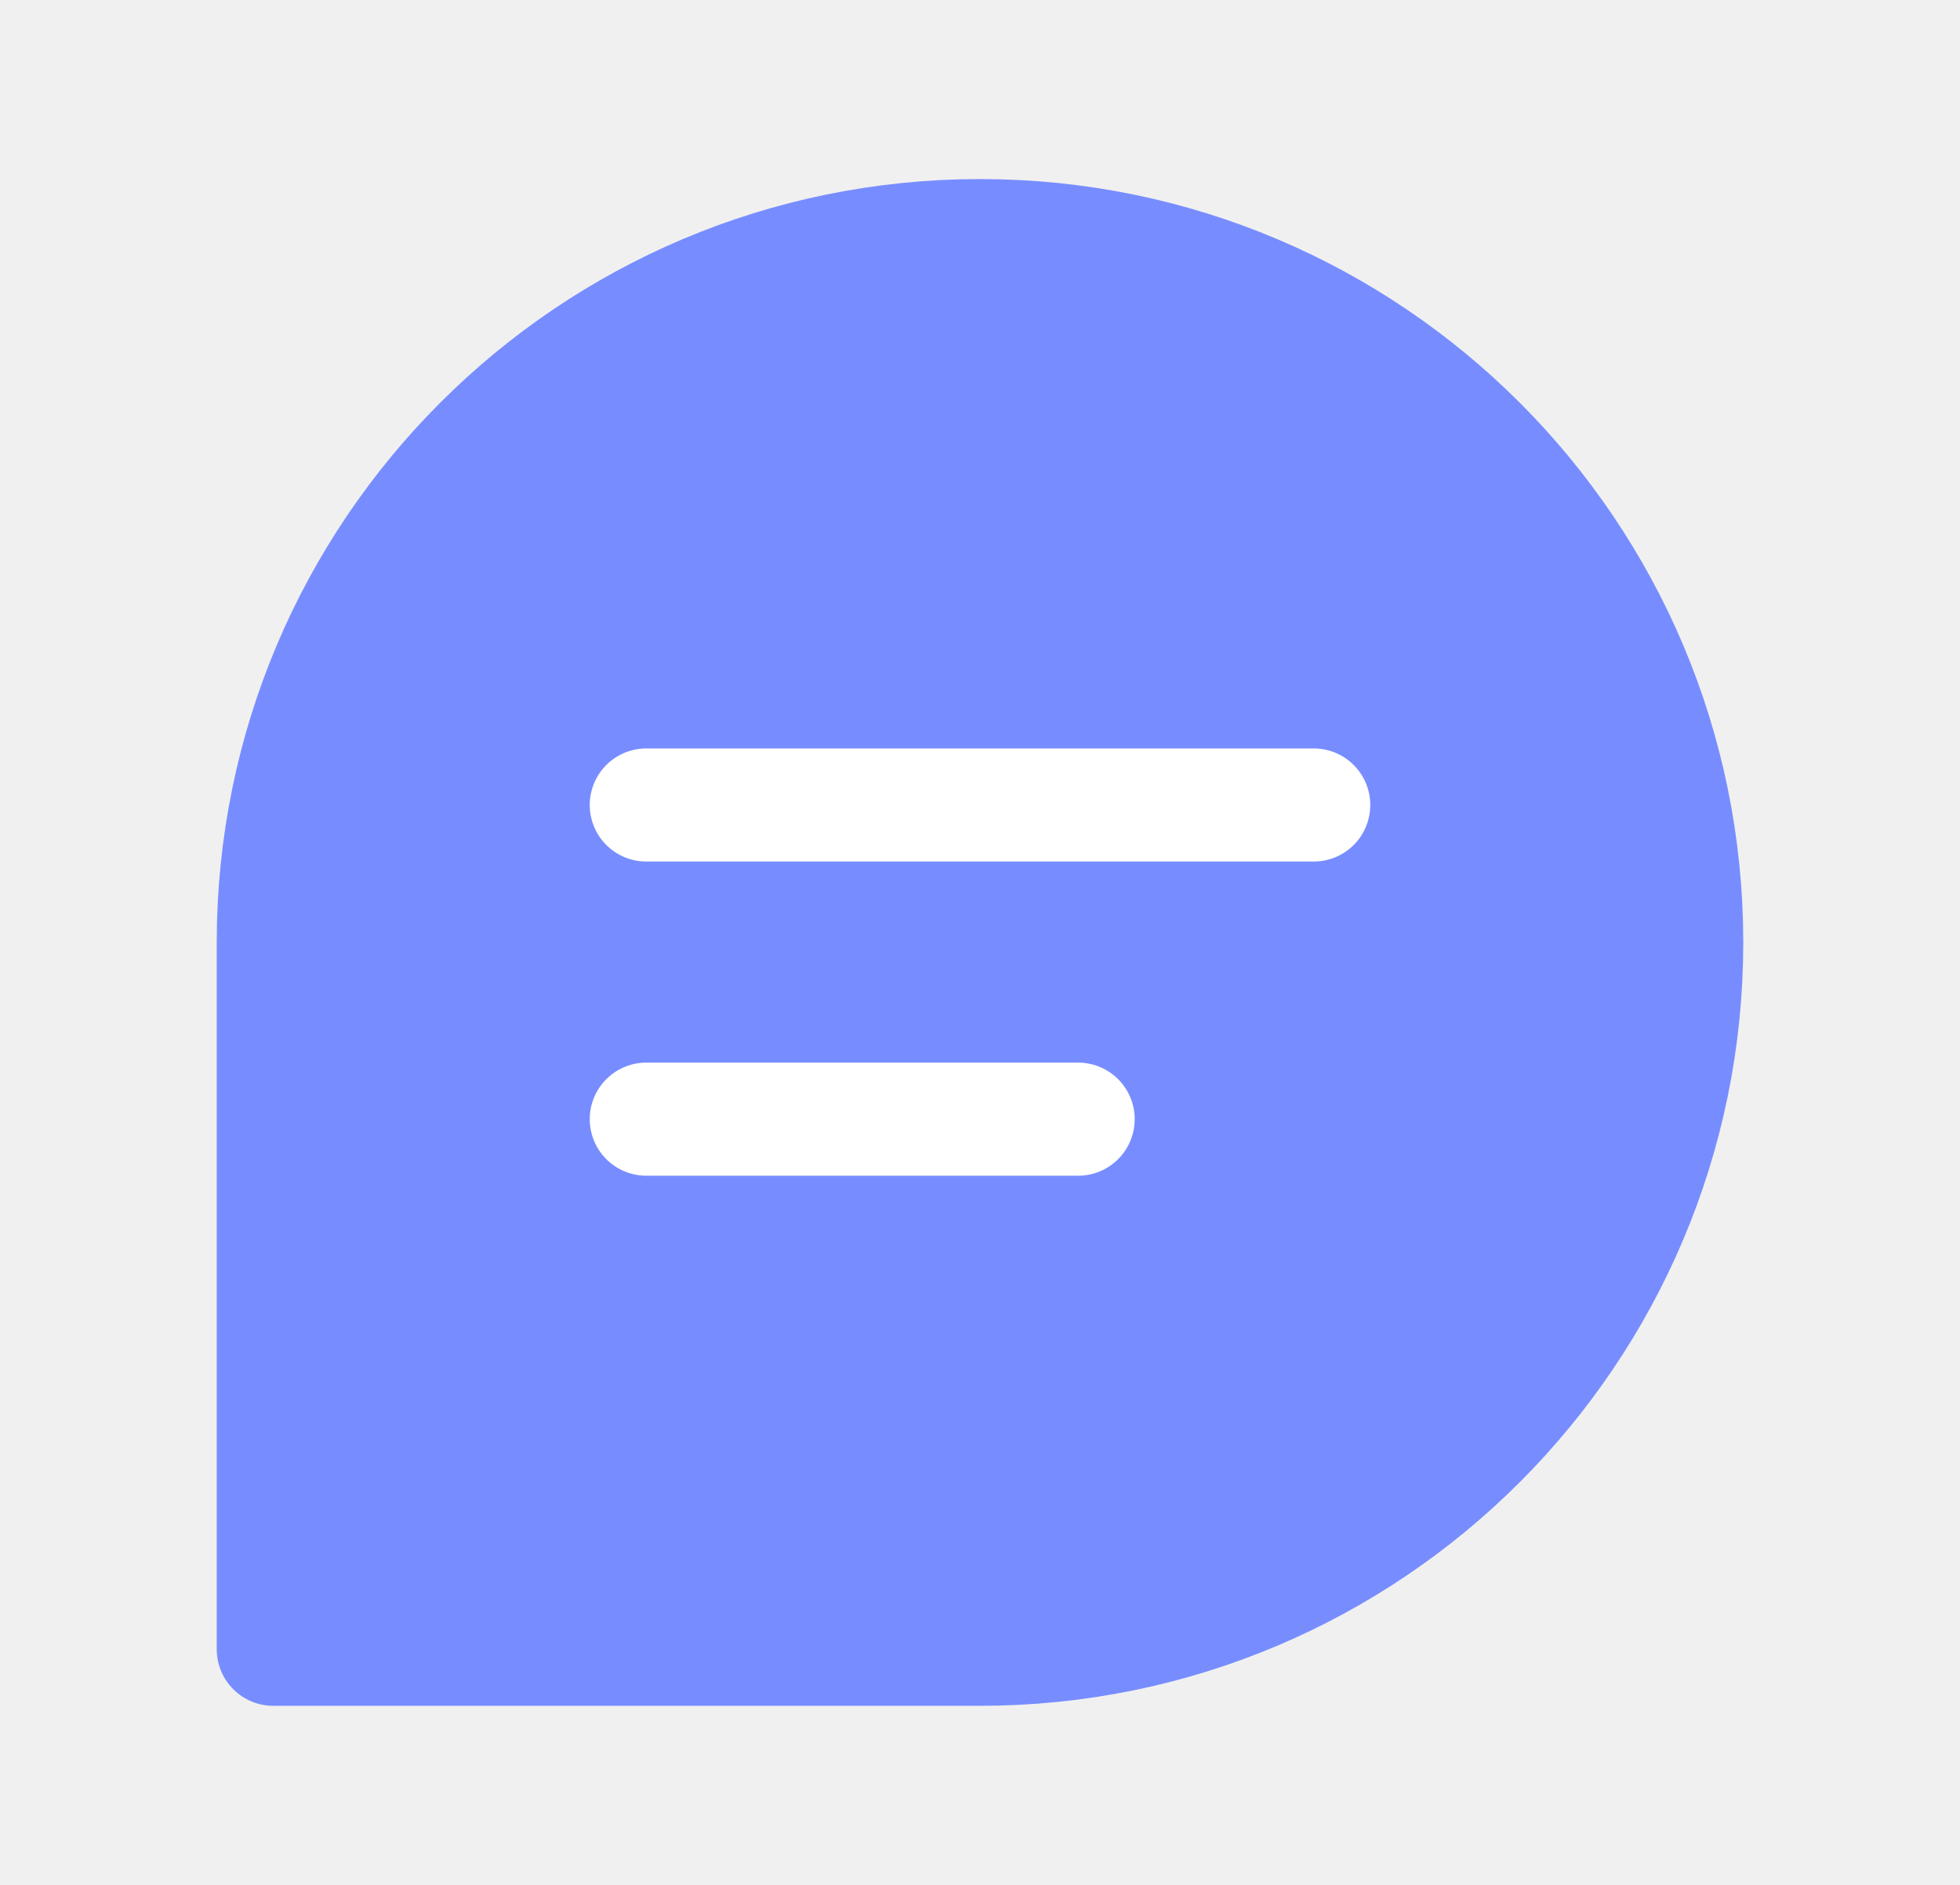
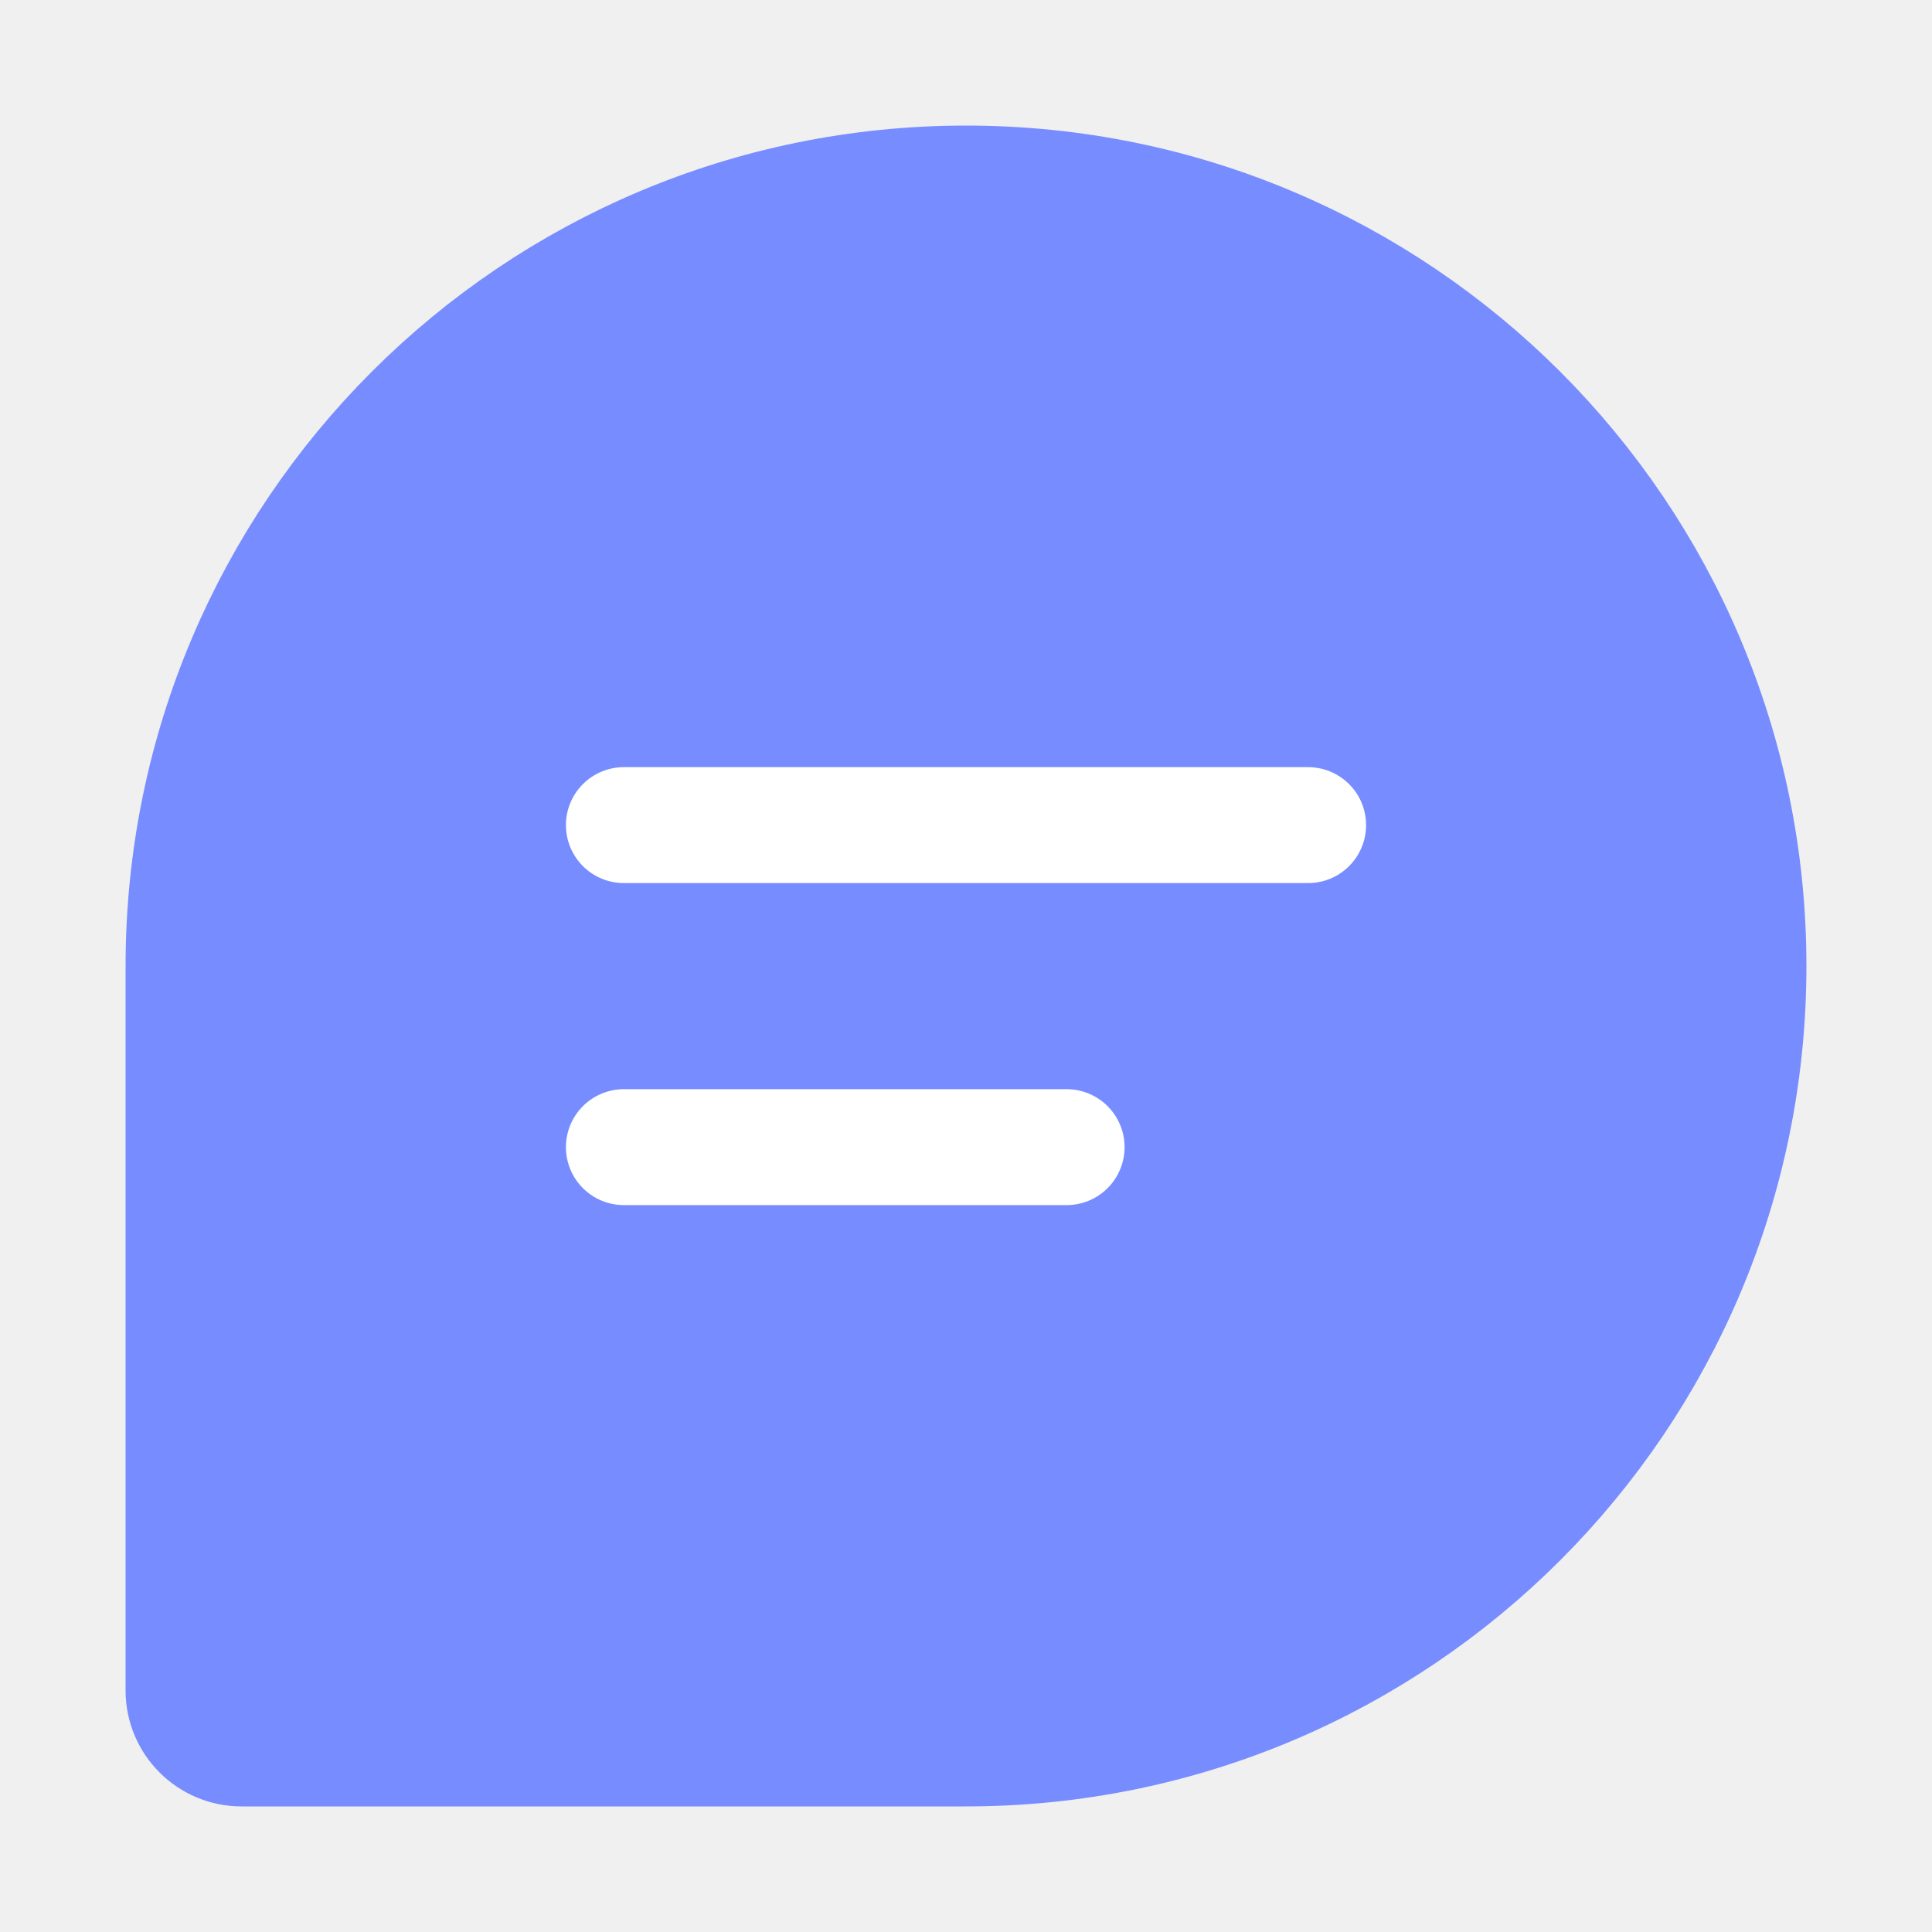
- <svg xmlns="http://www.w3.org/2000/svg" width="26" height="25" viewBox="0 0 26 25" fill="none">
-   <path d="M3.625 12.5C3.625 7.322 7.822 3.125 13 3.125C18.178 3.125 22.375 7.322 22.375 12.5C22.375 17.678 18.178 21.875 13 21.875H3.625V12.5Z" fill="#778DFF" stroke="#778DFF" stroke-width="1.5" stroke-linejoin="round" />
-   <path d="M8.573 14.844H14.302" stroke="white" stroke-width="1.5" stroke-linecap="round" />
-   <path d="M8.573 10.677H17.427" stroke="white" stroke-width="1.5" stroke-linecap="round" />
+ <svg xmlns="http://www.w3.org/2000/svg" width="25" height="25" viewBox="0 0 25 25" fill="none">
+   <path d="M12.5 2.375C18.092 2.375 22.625 6.908 22.625 12.5C22.625 18.092 18.092 22.625 12.5 22.625H3.125C2.711 22.625 2.375 22.289 2.375 21.875V12.5C2.375 6.908 6.908 2.375 12.5 2.375Z" fill="#778DFF" stroke="#778DFF" stroke-width="1.5" stroke-linejoin="round" />
+   <path d="M8.073 14.844H13.802" stroke="white" stroke-width="1.5" stroke-linecap="round" />
+   <path d="M8.073 10.677H16.927" stroke="white" stroke-width="1.5" stroke-linecap="round" />
</svg>
